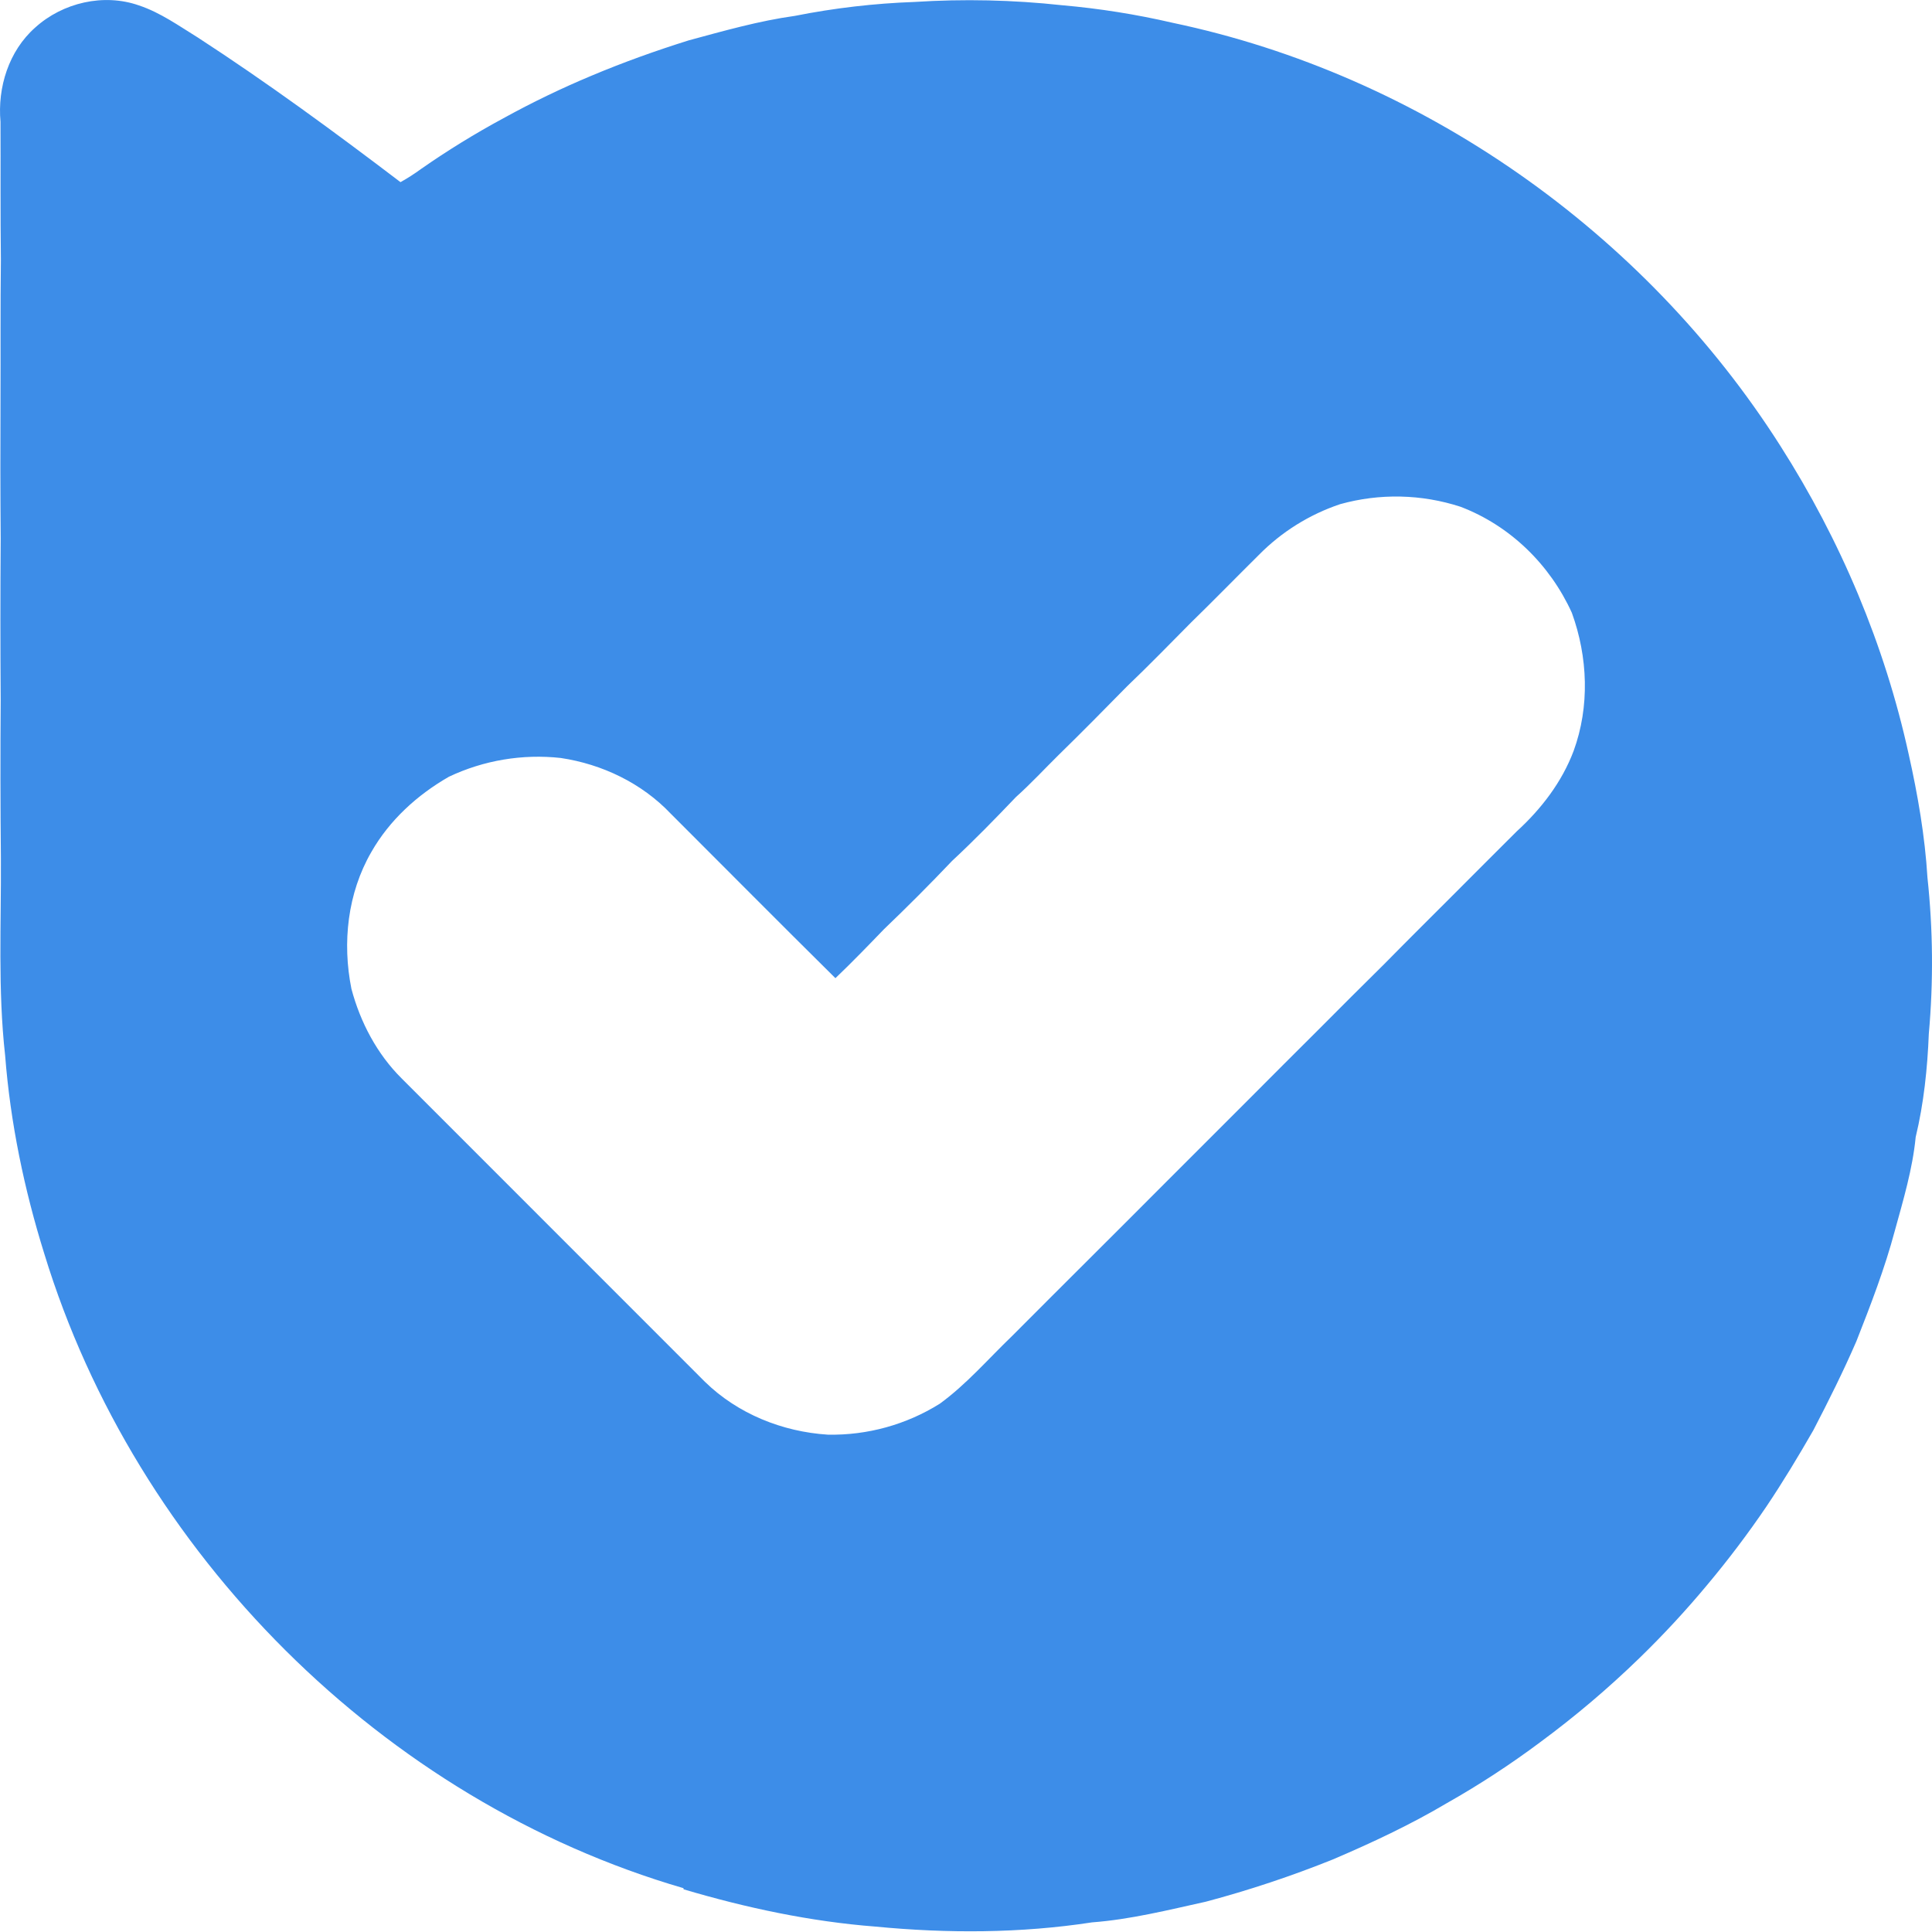
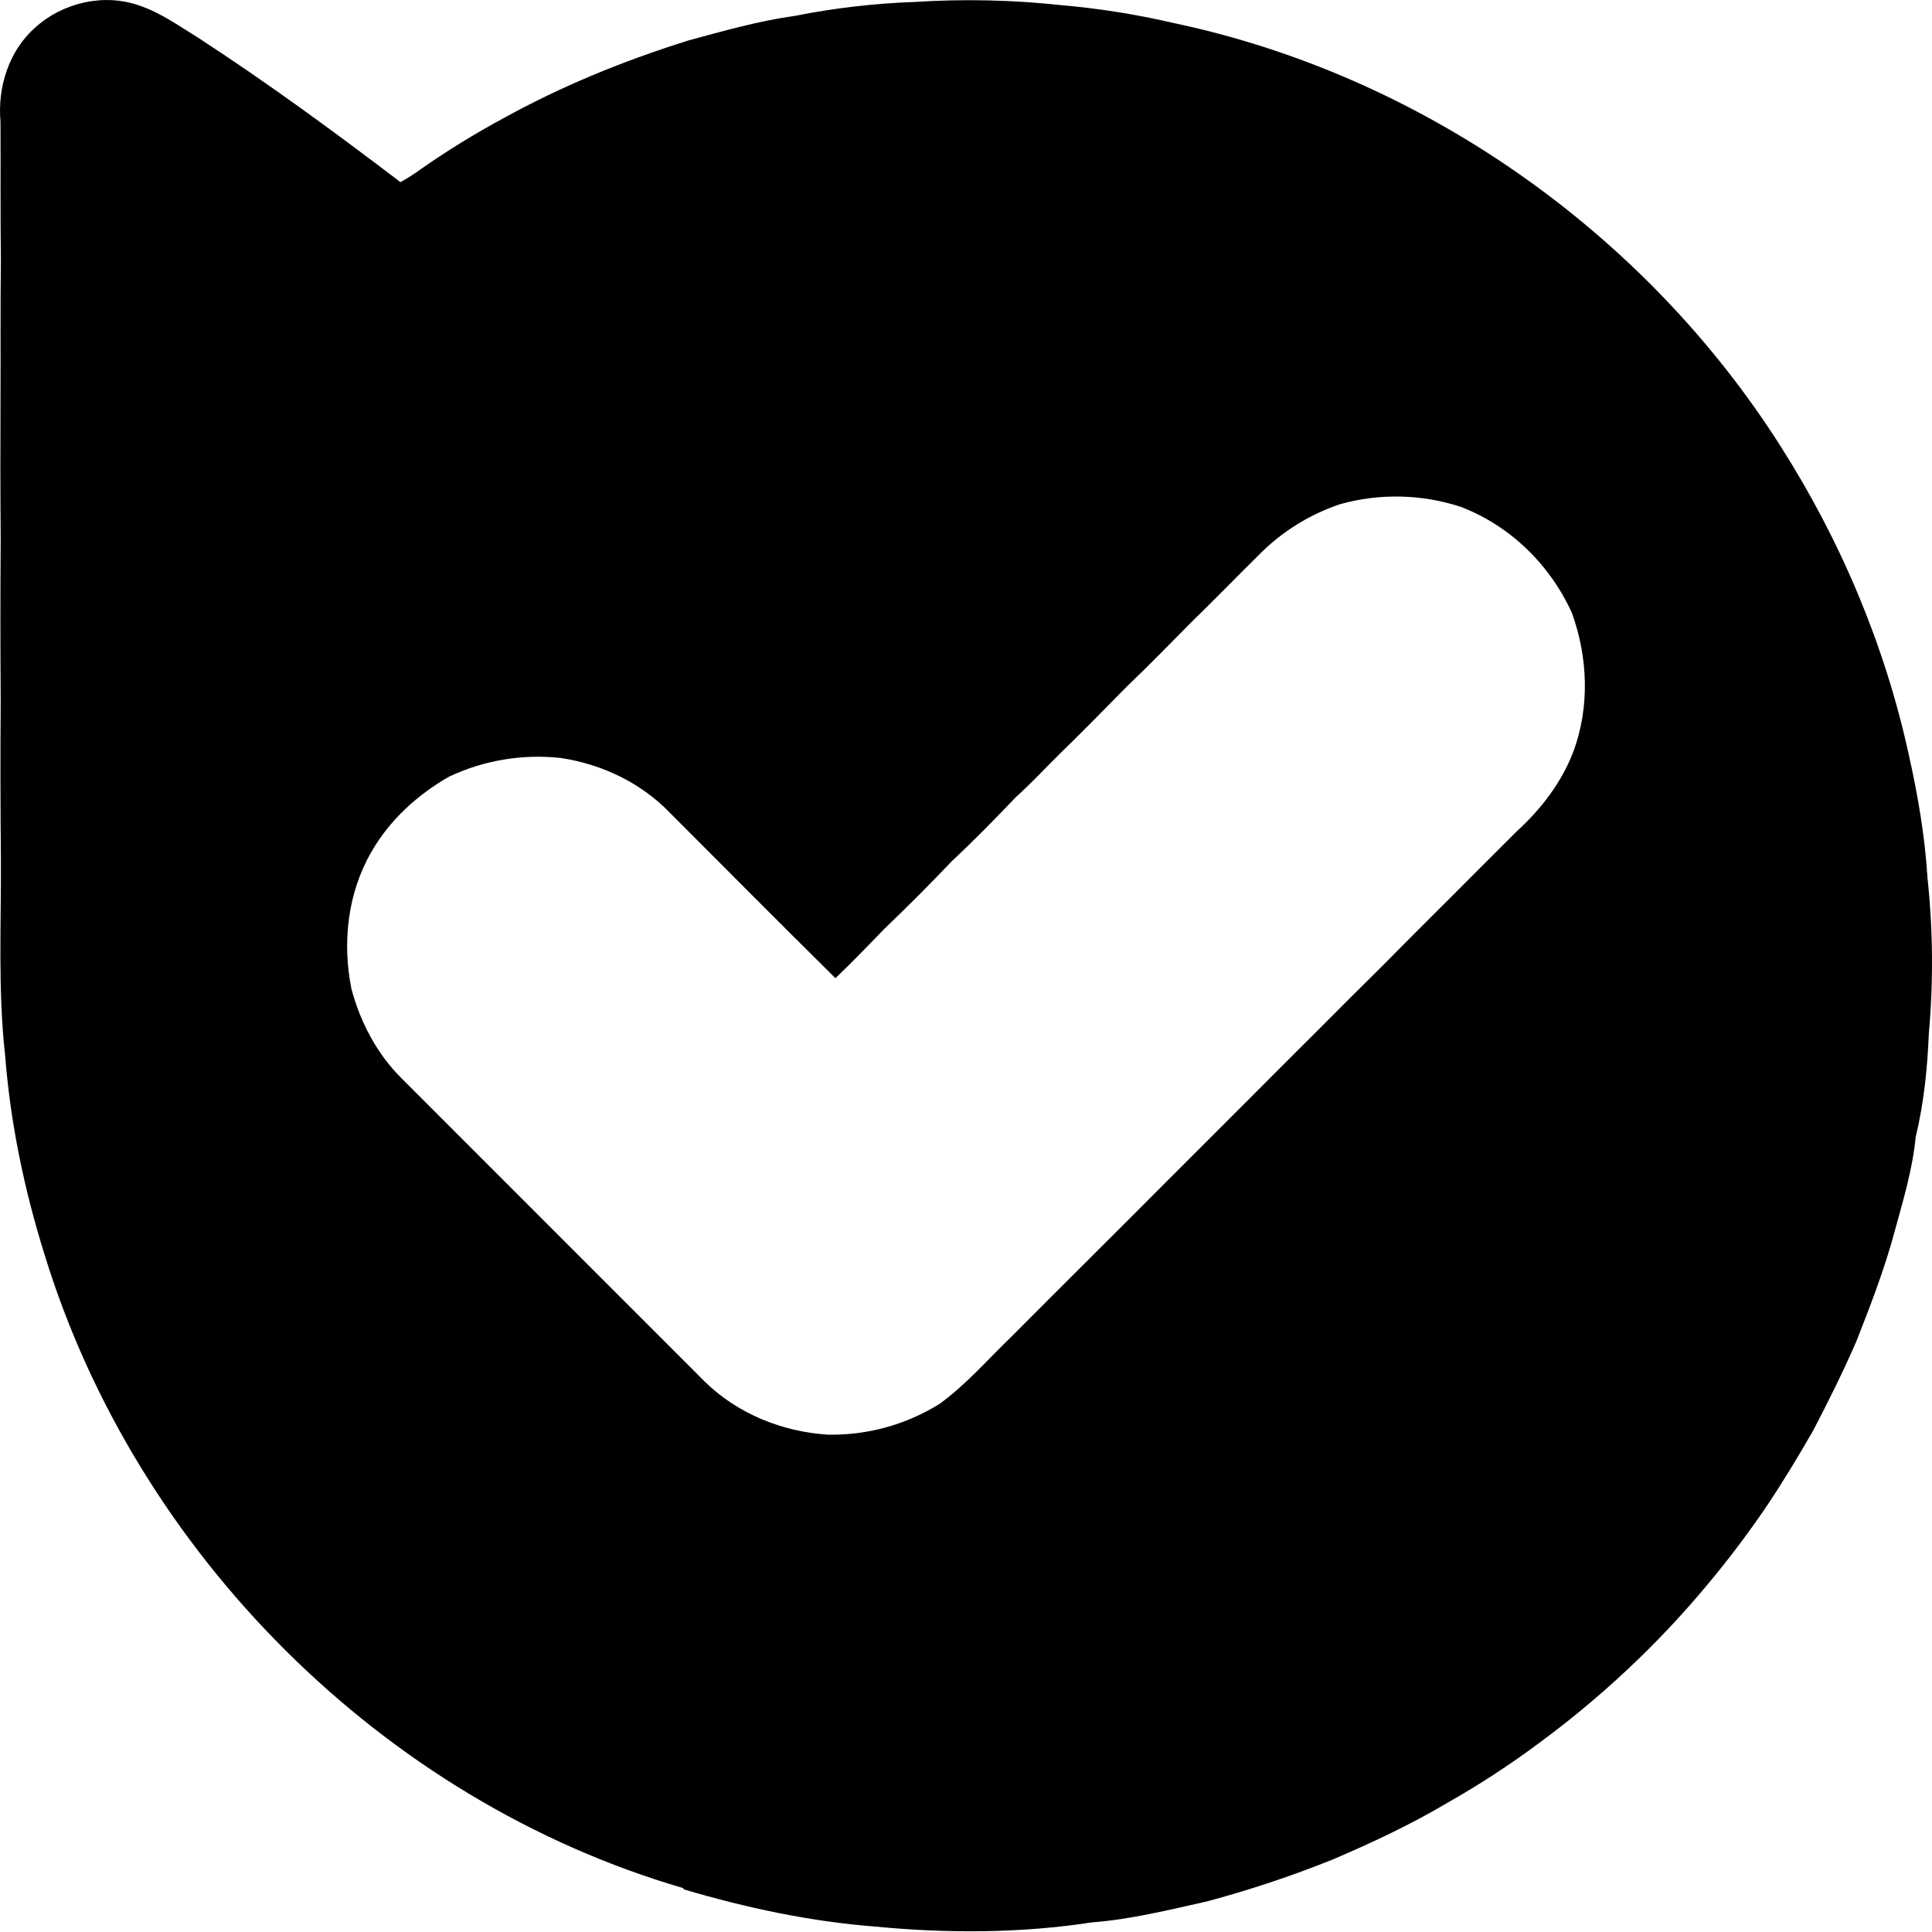
<svg xmlns="http://www.w3.org/2000/svg" width="512" height="512" viewBox="0 0 512 512" fill="none">
-   <path d="M510.797 232.576C510.131 221.624 508.237 210.668 505.83 199.921C499.487 170.911 487.762 143.16 471.793 118.129C435.758 61.466 376.591 19.871 310.784 6.047C301.13 3.806 291.33 2.249 281.457 1.388C268.47 -0.028 255.386 -0.319 242.35 0.517C231.708 0.896 221.113 2.129 210.667 4.204C201.093 5.535 191.78 8.197 182.507 10.701C173.855 13.414 165.258 16.486 156.861 20.019C148.85 23.363 141.025 27.139 133.422 31.329C125.885 35.395 118.587 39.889 111.565 44.79C109.831 46.063 108.018 47.226 106.138 48.271C88.632 34.959 70.922 21.965 52.495 9.989C47.432 6.866 42.516 3.333 36.833 1.439C27.52 -1.838 16.619 0.671 9.298 7.327C2.33 13.507 -0.686 23.132 0.133 32.292C0.184 44.472 0.082 56.709 0.235 68.89C0.082 81.178 0.184 93.558 0.133 105.846C0.082 118.134 0.082 130.422 0.184 142.71C0.082 157.046 0.082 171.36 0.184 185.651C0.082 199.571 0.099 213.492 0.235 227.415C0.338 244.823 -0.584 262.323 1.357 279.675C2.739 297.539 6.426 315.249 11.75 332.293C36.009 411.576 101.473 477.189 181.12 500.383L181.171 500.69C197.755 505.605 214.799 509.24 231.997 510.566C251.085 512.41 270.433 512.358 289.423 509.445C299.612 508.677 309.591 506.168 319.57 503.967C331.025 500.92 342.283 497.174 353.28 492.749C363.571 488.346 373.76 483.584 383.432 477.85C392.023 472.989 400.296 467.586 408.202 461.676C417.447 454.856 426.218 447.419 434.458 439.414C440.804 433.253 446.819 426.758 452.475 419.958C458.032 413.328 463.249 406.421 468.106 399.263C472.509 392.714 476.605 385.905 480.548 379.044C484.587 371.267 488.479 363.484 491.96 355.451C495.749 345.825 499.487 336.154 502.144 326.175C504.397 317.983 506.854 309.791 507.674 301.348C509.824 292.444 510.797 283.075 511.155 273.966C512.391 260.191 512.271 246.328 510.797 232.576ZM417.029 198.999C413.906 207.293 408.427 214.405 401.925 220.344C396.247 225.976 390.615 231.654 384.932 237.338C378.895 243.374 372.854 249.365 366.868 255.457C361.083 261.187 355.297 266.921 349.517 272.758C343.219 279.05 336.87 285.348 330.629 291.646C323.461 298.86 316.247 305.982 309.079 313.19C302.321 320 295.516 326.753 288.707 333.563C281.897 340.373 274.99 347.228 268.18 354.089C261.888 360.126 256.154 366.833 249.042 372.009C240.164 377.554 229.867 380.4 219.402 380.201C207.324 379.433 195.502 374.677 186.798 366.177C160.031 339.41 133.245 312.615 106.44 285.793C99.891 279.291 95.488 270.899 93.128 262.042C90.67 249.81 92.104 236.708 98.401 225.807C103.209 217.359 110.582 210.652 118.973 205.839C128.204 201.476 138.464 199.757 148.613 200.873C159.565 202.511 170.056 207.529 177.736 215.613C192.271 230.149 206.756 244.736 221.394 259.226C225.797 255.027 230.047 250.624 234.245 246.272C240.389 240.389 246.426 234.348 252.308 228.152C258.145 222.73 263.726 216.996 269.25 211.21C273.193 207.683 276.777 203.791 280.566 200.054C286.71 194.063 292.695 187.976 298.685 181.883C304.466 176.358 310.047 170.619 315.627 164.987C321.664 159.104 327.552 153.062 333.547 147.123C339.58 140.98 346.98 136.35 355.144 133.612C365.622 130.69 376.73 130.93 387.072 134.303C400.23 139.32 410.772 149.663 416.558 162.401C420.813 174.126 421.325 187.228 417.029 198.999Z" fill="#3d8de8" />
+   <path d="M510.797 232.576C510.131 221.624 508.237 210.668 505.83 199.921C499.487 170.911 487.762 143.16 471.793 118.129C435.758 61.466 376.591 19.871 310.784 6.047C301.13 3.806 291.33 2.249 281.457 1.388C268.47 -0.028 255.386 -0.319 242.35 0.517C231.708 0.896 221.113 2.129 210.667 4.204C201.093 5.535 191.78 8.197 182.507 10.701C173.855 13.414 165.258 16.486 156.861 20.019C148.85 23.363 141.025 27.139 133.422 31.329C125.885 35.395 118.587 39.889 111.565 44.79C109.831 46.063 108.018 47.226 106.138 48.271C88.632 34.959 70.922 21.965 52.495 9.989C47.432 6.866 42.516 3.333 36.833 1.439C27.52 -1.838 16.619 0.671 9.298 7.327C2.33 13.507 -0.686 23.132 0.133 32.292C0.184 44.472 0.082 56.709 0.235 68.89C0.082 81.178 0.184 93.558 0.133 105.846C0.082 118.134 0.082 130.422 0.184 142.71C0.082 157.046 0.082 171.36 0.184 185.651C0.082 199.571 0.099 213.492 0.235 227.415C0.338 244.823 -0.584 262.323 1.357 279.675C2.739 297.539 6.426 315.249 11.75 332.293C36.009 411.576 101.473 477.189 181.12 500.383L181.171 500.69C197.755 505.605 214.799 509.24 231.997 510.566C251.085 512.41 270.433 512.358 289.423 509.445C299.612 508.677 309.591 506.168 319.57 503.967C331.025 500.92 342.283 497.174 353.28 492.749C363.571 488.346 373.76 483.584 383.432 477.85C392.023 472.989 400.296 467.586 408.202 461.676C417.447 454.856 426.218 447.419 434.458 439.414C440.804 433.253 446.819 426.758 452.475 419.958C458.032 413.328 463.249 406.421 468.106 399.263C472.509 392.714 476.605 385.905 480.548 379.044C484.587 371.267 488.479 363.484 491.96 355.451C495.749 345.825 499.487 336.154 502.144 326.175C504.397 317.983 506.854 309.791 507.674 301.348C509.824 292.444 510.797 283.075 511.155 273.966C512.391 260.191 512.271 246.328 510.797 232.576ZM417.029 198.999C413.906 207.293 408.427 214.405 401.925 220.344C396.247 225.976 390.615 231.654 384.932 237.338C378.895 243.374 372.854 249.365 366.868 255.457C361.083 261.187 355.297 266.921 349.517 272.758C343.219 279.05 336.87 285.348 330.629 291.646C323.461 298.86 316.247 305.982 309.079 313.19C302.321 320 295.516 326.753 288.707 333.563C281.897 340.373 274.99 347.228 268.18 354.089C261.888 360.126 256.154 366.833 249.042 372.009C240.164 377.554 229.867 380.4 219.402 380.201C207.324 379.433 195.502 374.677 186.798 366.177C160.031 339.41 133.245 312.615 106.44 285.793C99.891 279.291 95.488 270.899 93.128 262.042C90.67 249.81 92.104 236.708 98.401 225.807C103.209 217.359 110.582 210.652 118.973 205.839C128.204 201.476 138.464 199.757 148.613 200.873C159.565 202.511 170.056 207.529 177.736 215.613C192.271 230.149 206.756 244.736 221.394 259.226C225.797 255.027 230.047 250.624 234.245 246.272C240.389 240.389 246.426 234.348 252.308 228.152C258.145 222.73 263.726 216.996 269.25 211.21C273.193 207.683 276.777 203.791 280.566 200.054C286.71 194.063 292.695 187.976 298.685 181.883C304.466 176.358 310.047 170.619 315.627 164.987C321.664 159.104 327.552 153.062 333.547 147.123C339.58 140.98 346.98 136.35 355.144 133.612C365.622 130.69 376.73 130.93 387.072 134.303C400.23 139.32 410.772 149.663 416.558 162.401C420.813 174.126 421.325 187.228 417.029 198.999Z" fill="black" />
</svg>
